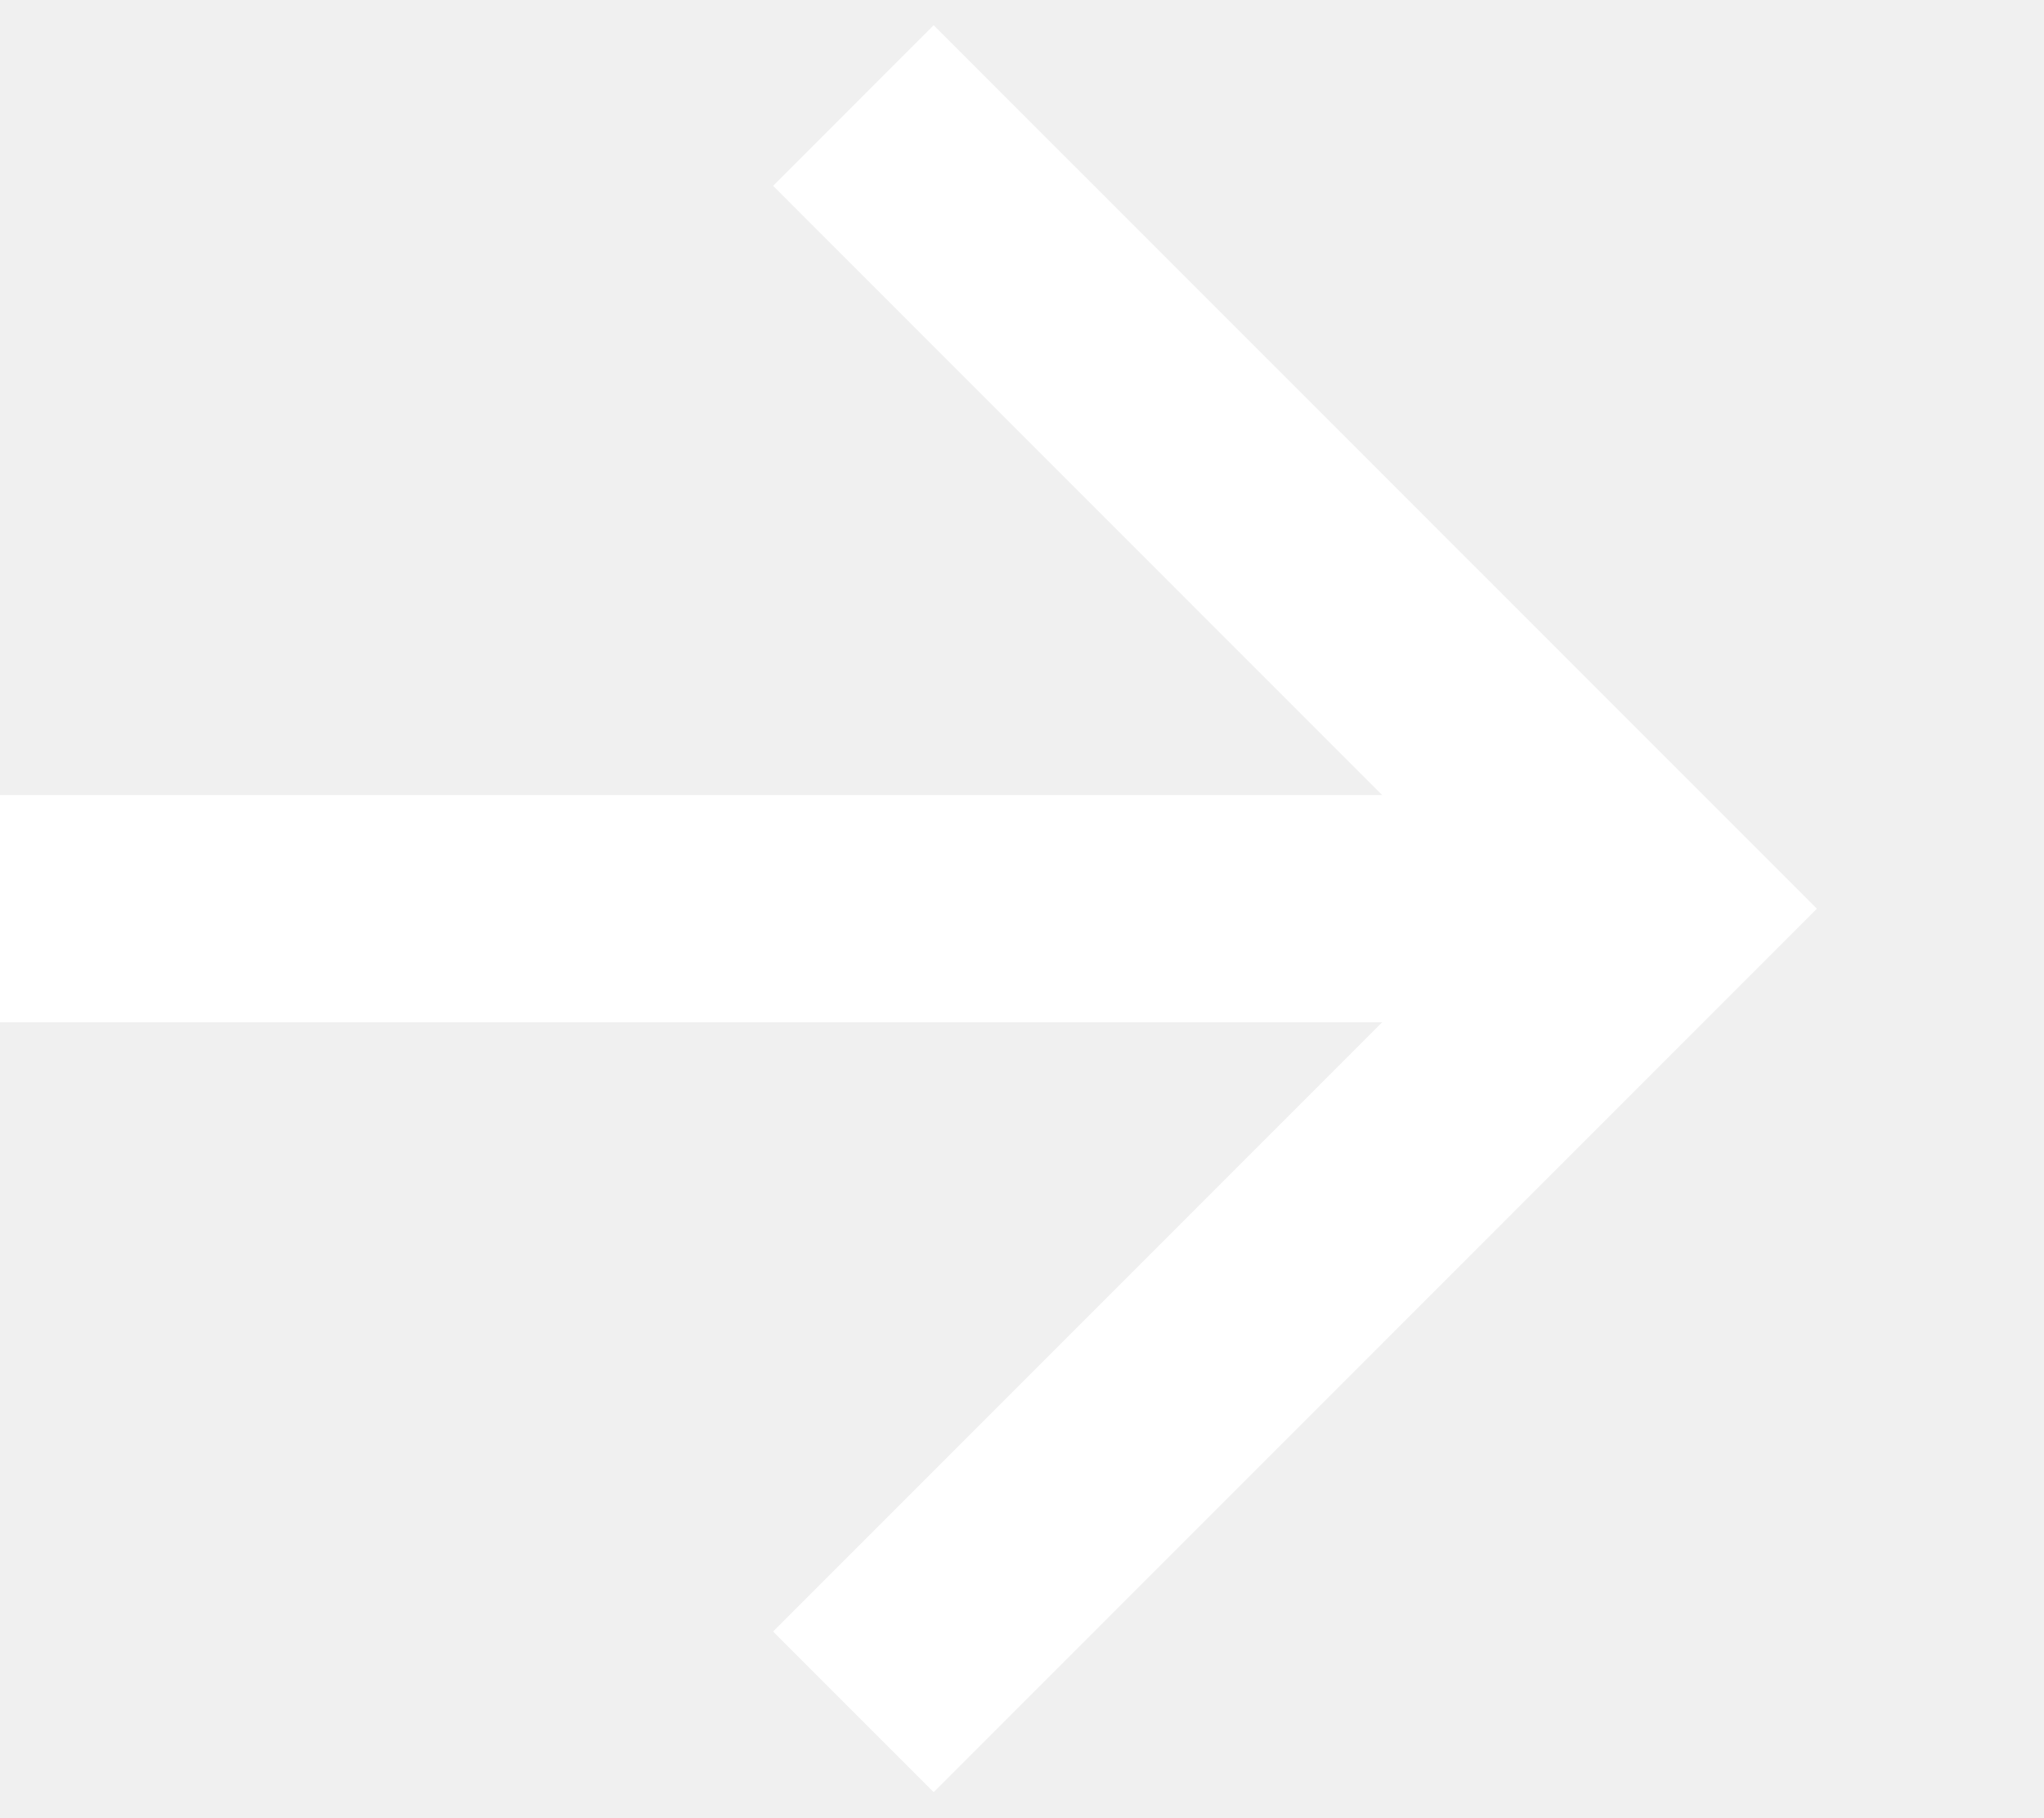
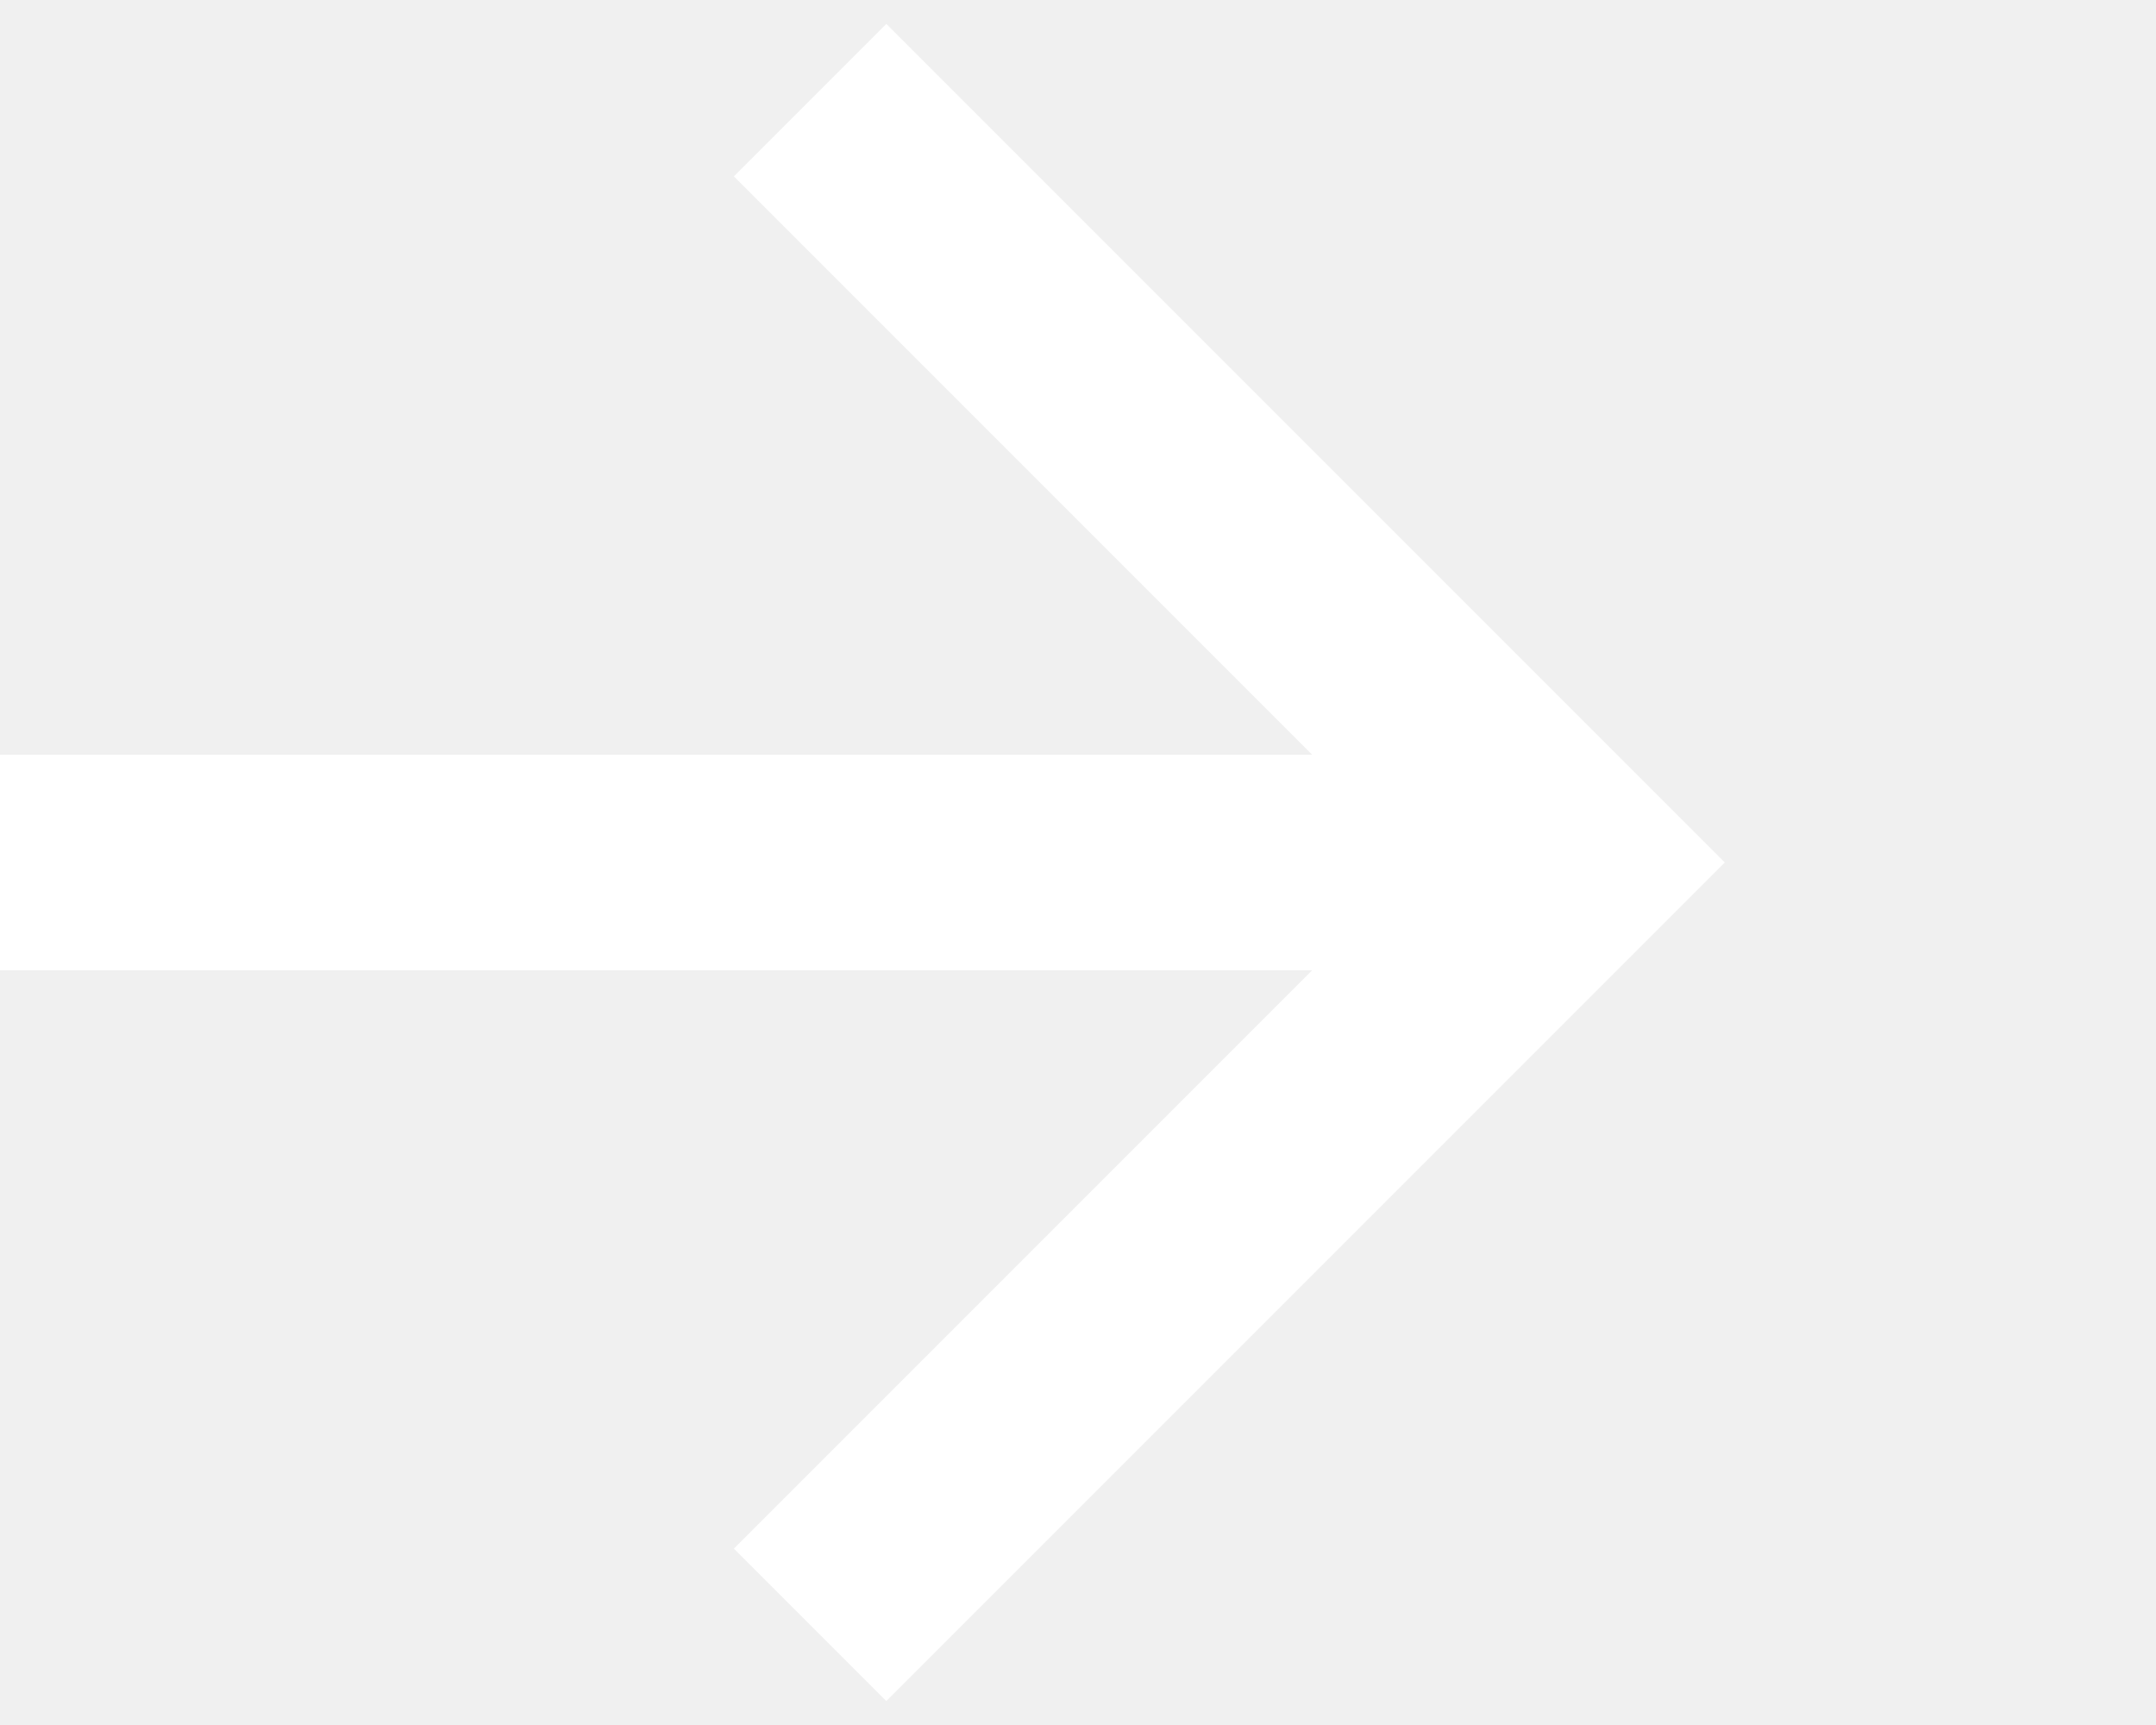
- <svg xmlns="http://www.w3.org/2000/svg" width="18px" height="16px" version="1.1" viewBox="0 0 18 16">
+ <svg xmlns="http://www.w3.org/2000/svg" width="20px" height="16px" version="1.1" viewBox="0 0 20 16">
  <polygon id="Arrow" fill="#FFFFFF" transform="translate(-4,-4)" points="12.222 19.778 10.808 18.364 16.172 13 4 13 4 11 16.172 11 10.808 5.636 12.222 4.222 20 12" />
</svg>
